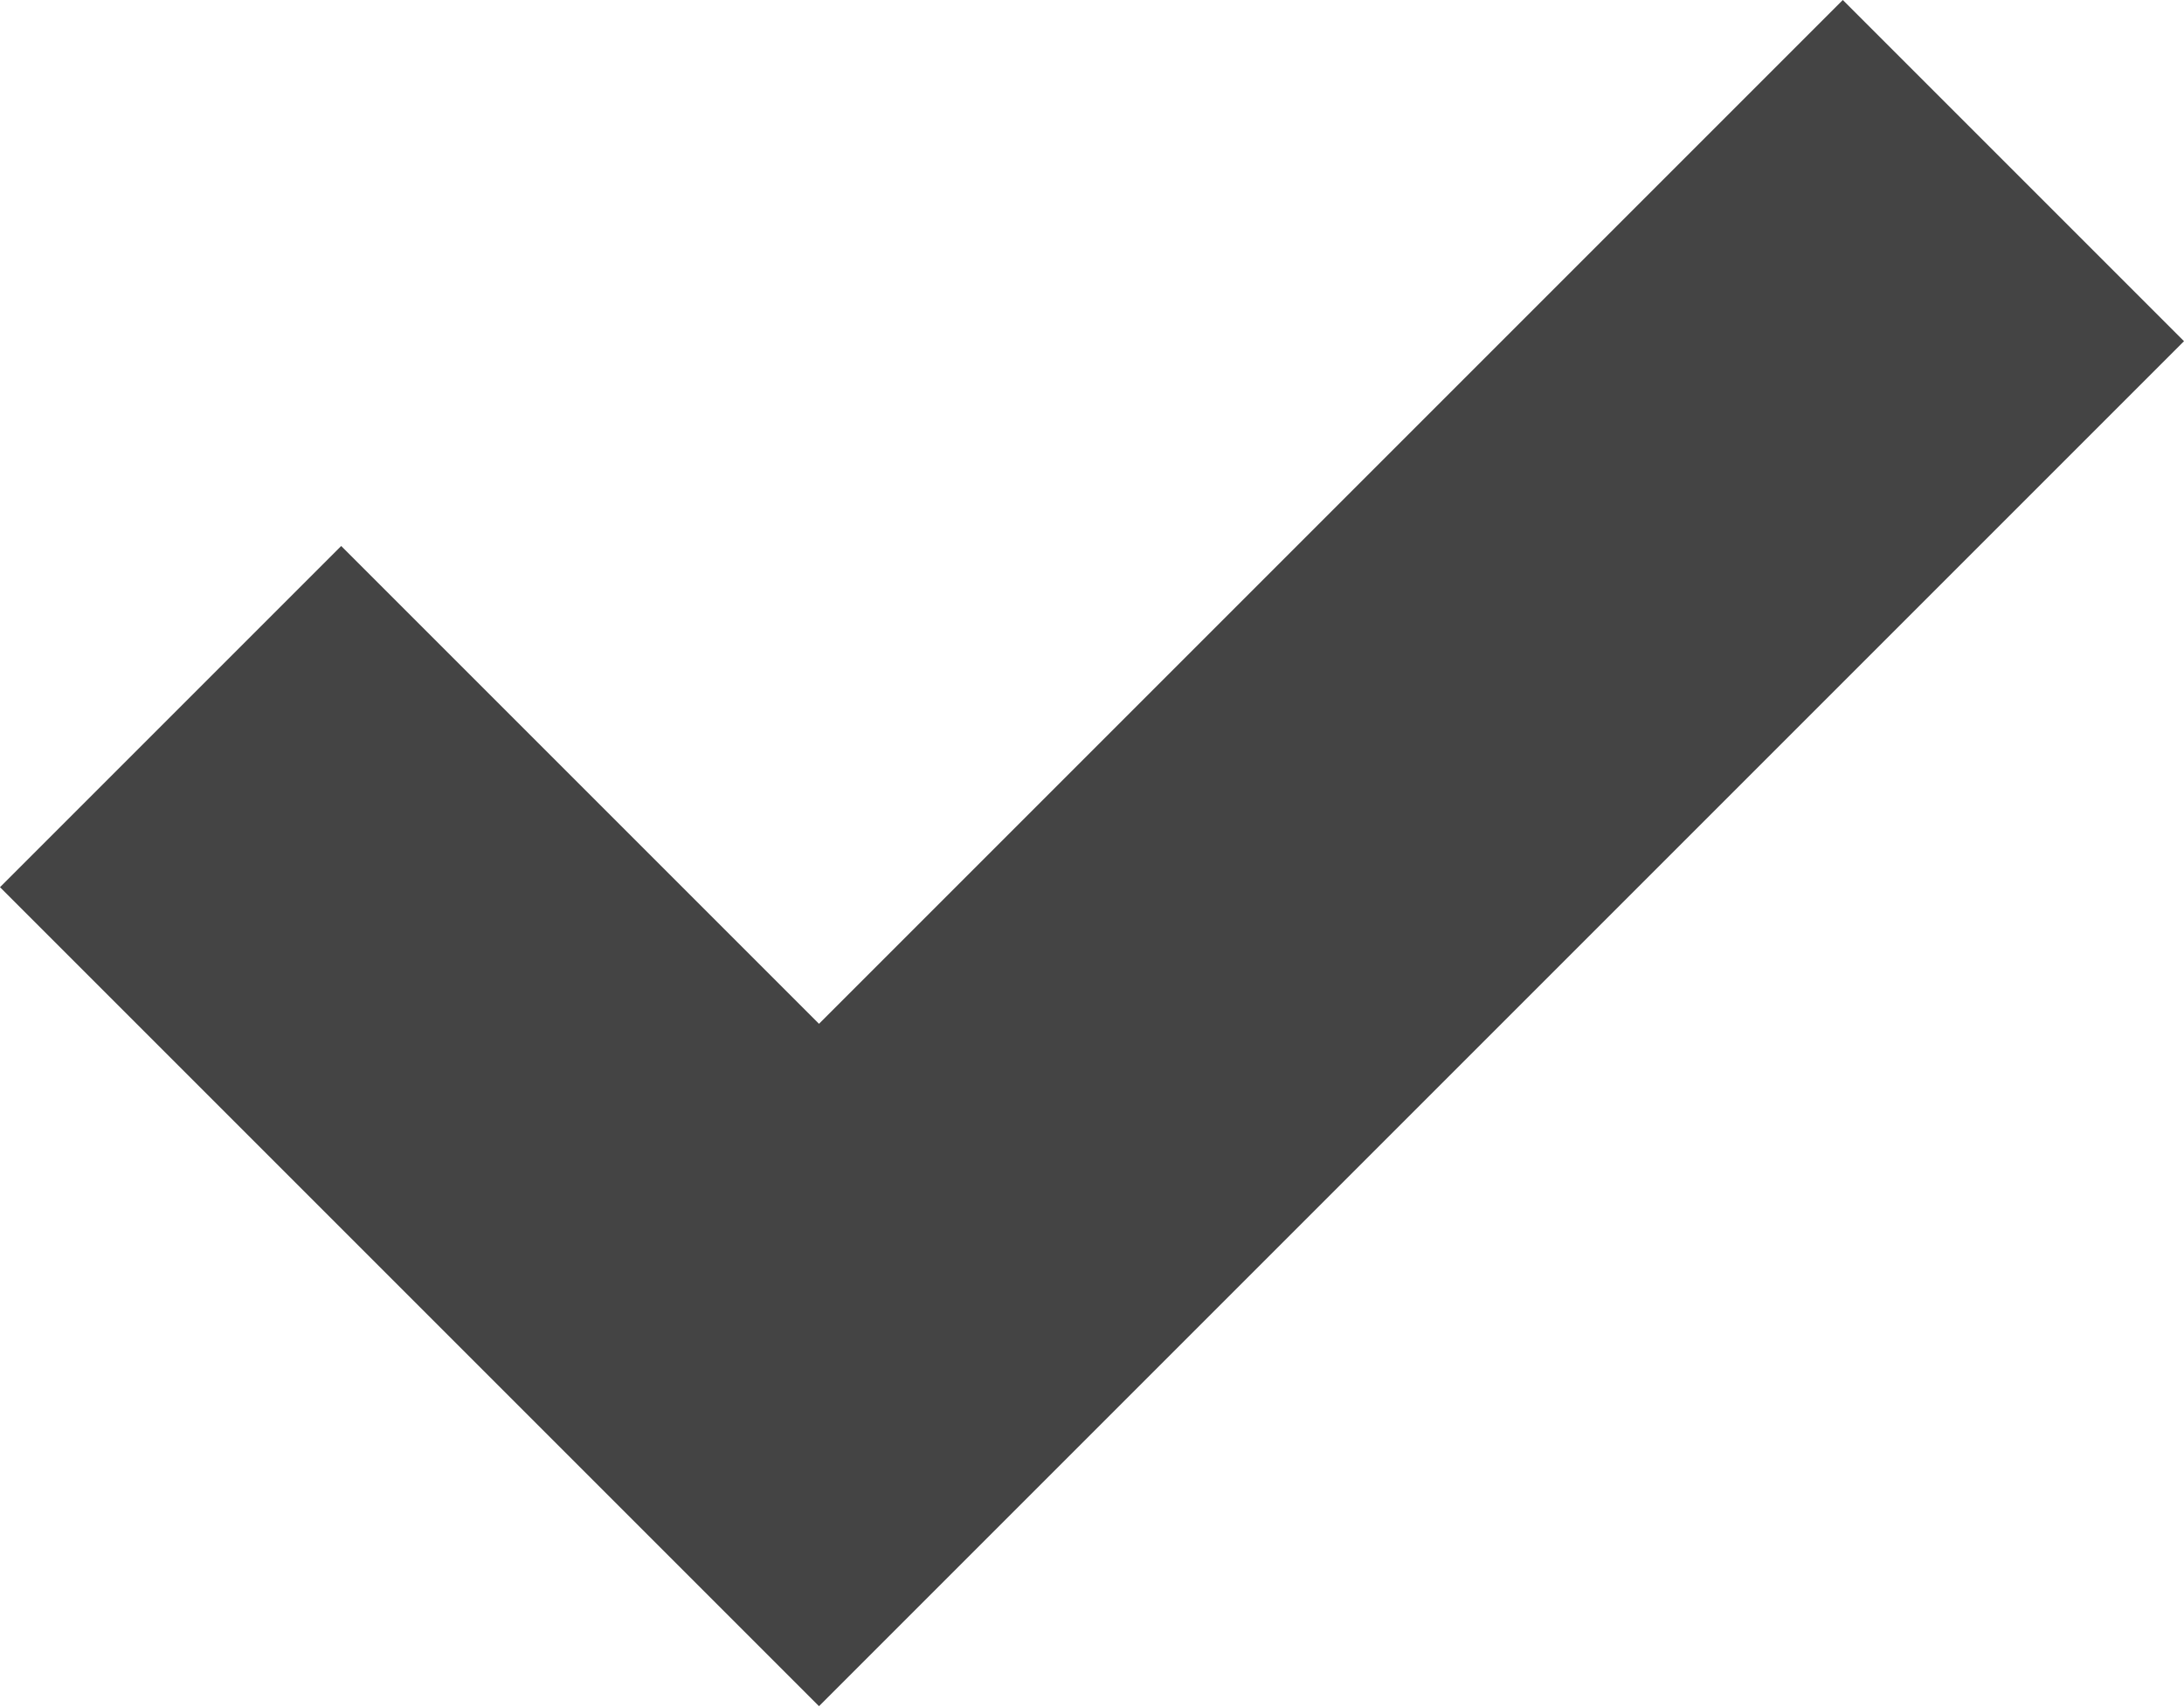
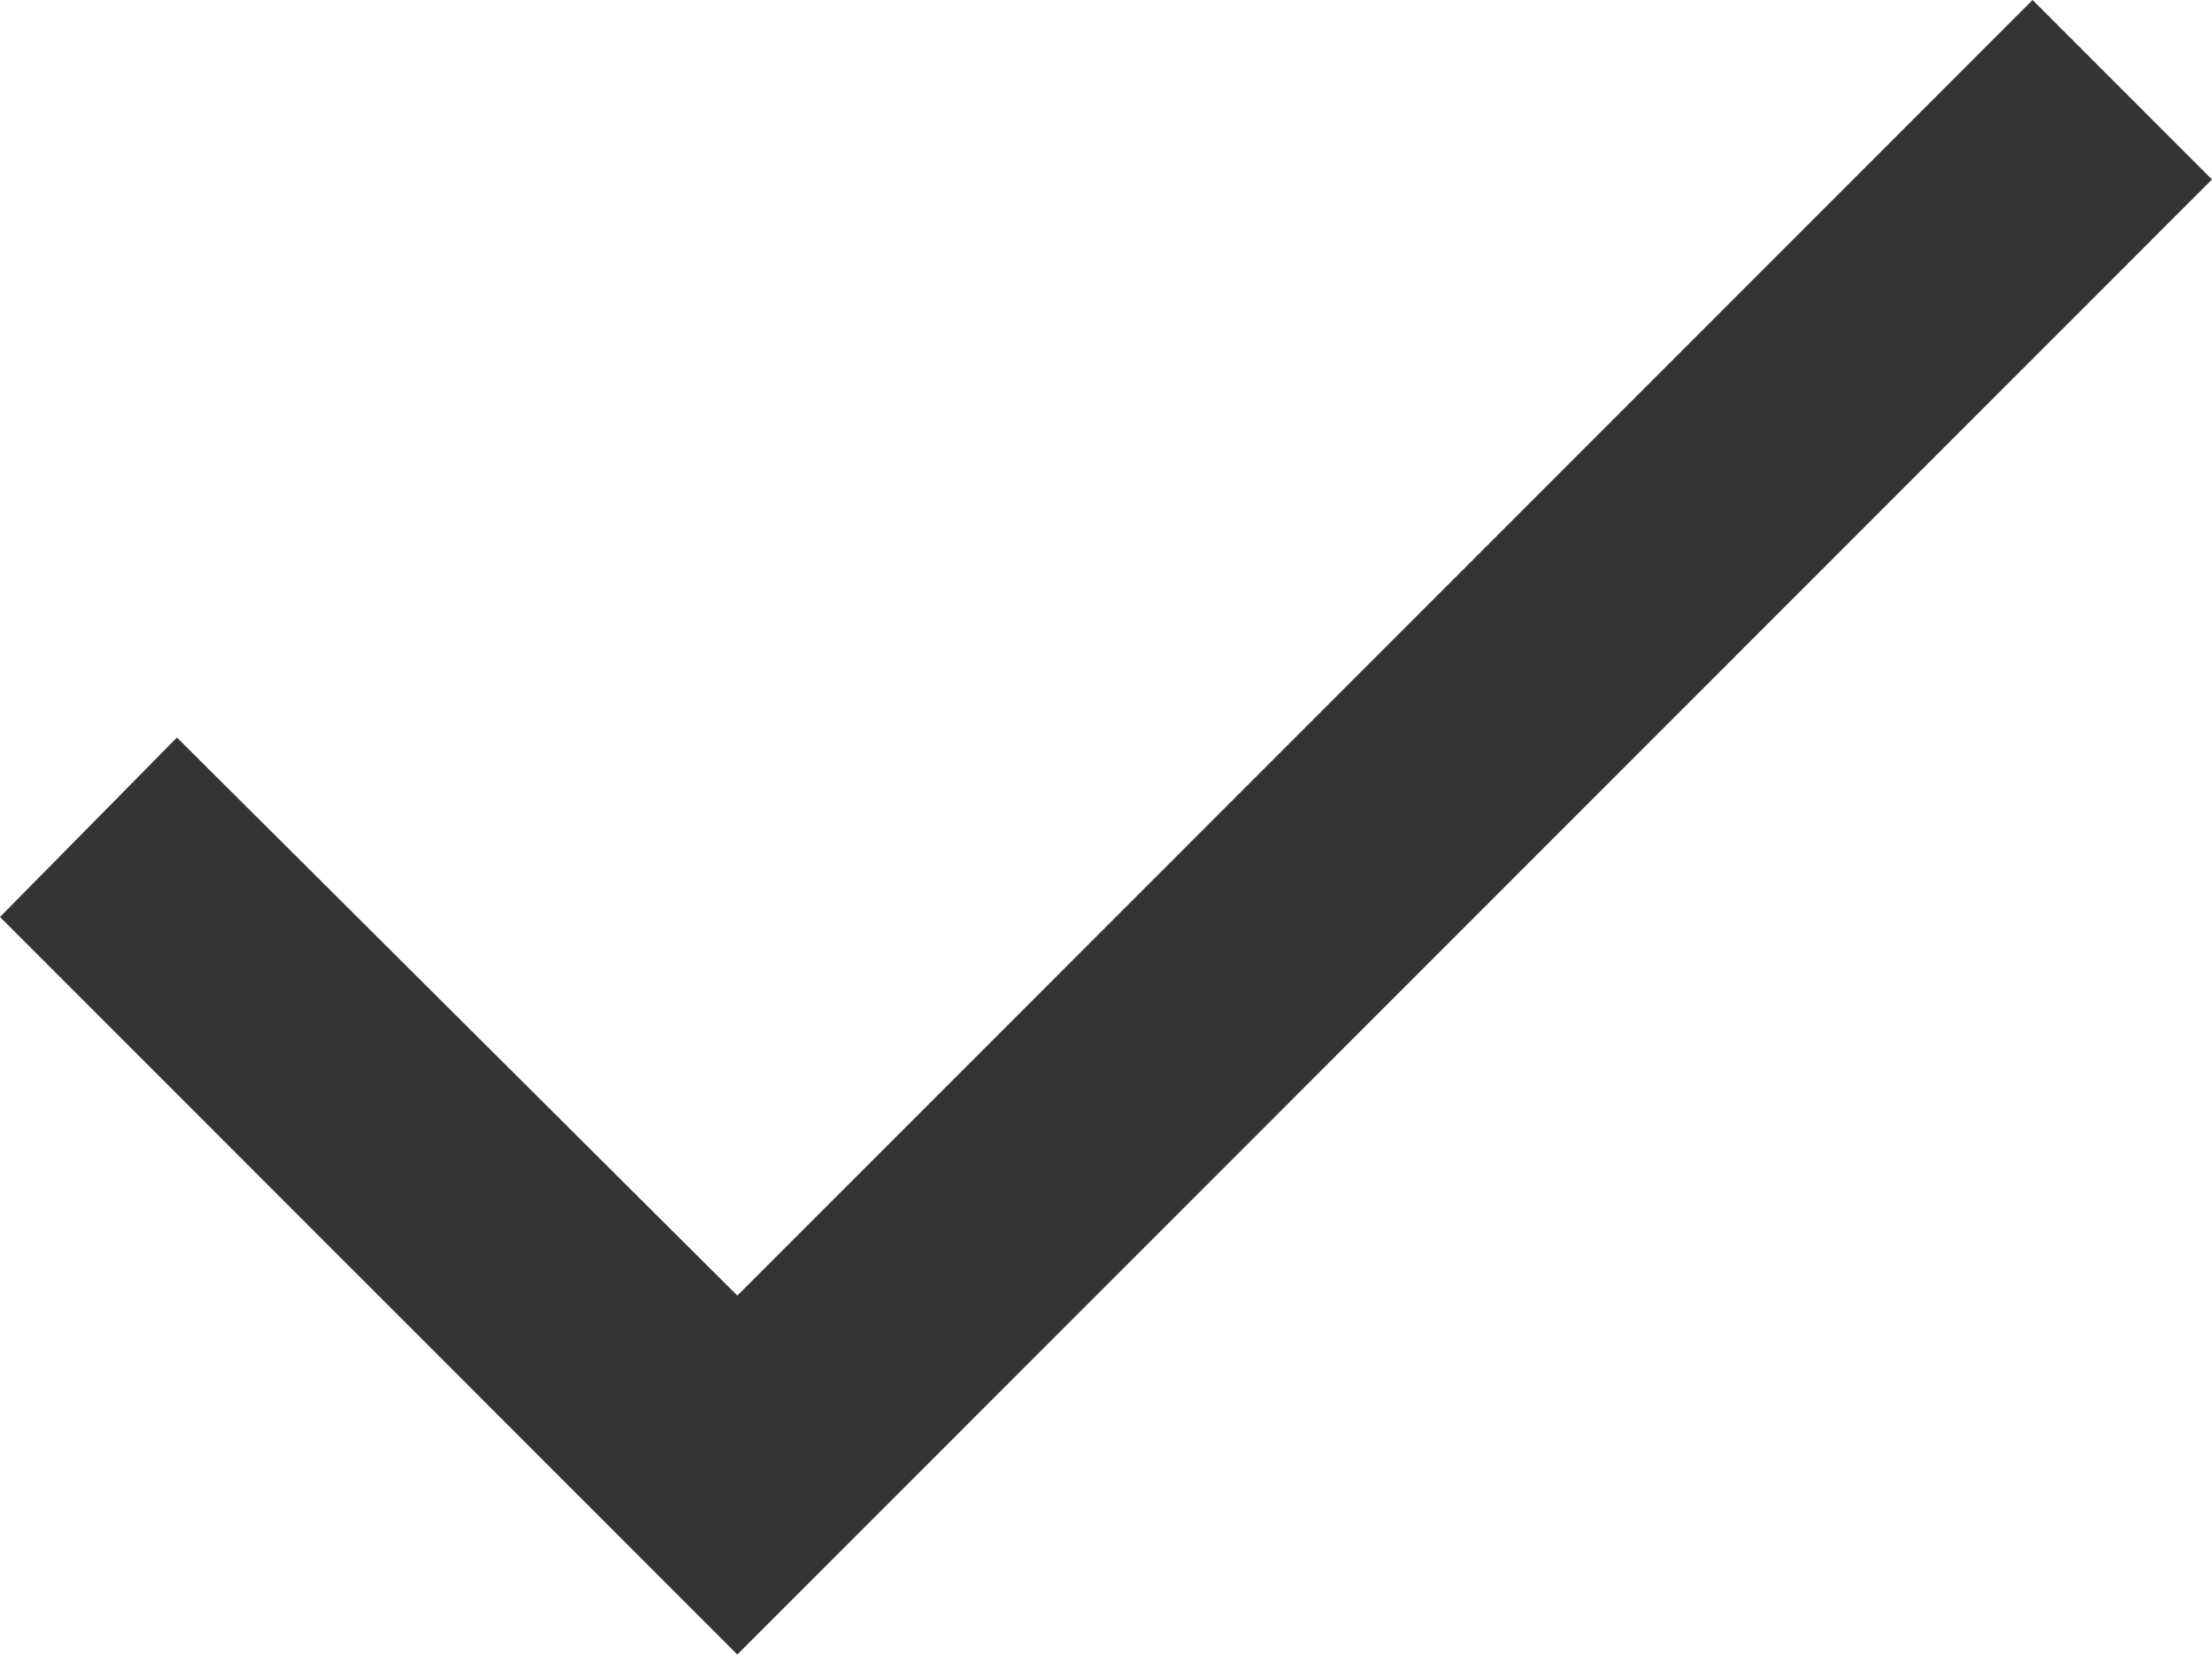
- <svg xmlns="http://www.w3.org/2000/svg" version="1.1" width="18" height="14.062" viewBox="0 0 18 14.062" id="svg3336">
-   <defs id="defs3342" />
-   <path d="M 15.188,0 6.75,8.438 2.812,4.5 0,7.312 6.75,14.062 18,2.812 Z" id="path3338" style="fill:#444444" />
+ <svg xmlns="http://www.w3.org/2000/svg" version="1.1" id="Layer_1" x="0px" y="0px" viewBox="-455.5 338.5 18 13.46" enable-background="new -455.5 338.5 90 67.3" xml:space="preserve" width="18" height="13.46">
+   <defs id="defs7" />
+   <polygon points="-365.5,345.8 -372.8,338.5 -425.5,391.2 -448.3,368.5 -455.5,375.8 -425.5,405.8 " id="polygon3" transform="matrix(0.2,0,0,0.2,-364.4,270.8)" style="fill:#343434" />
</svg>
